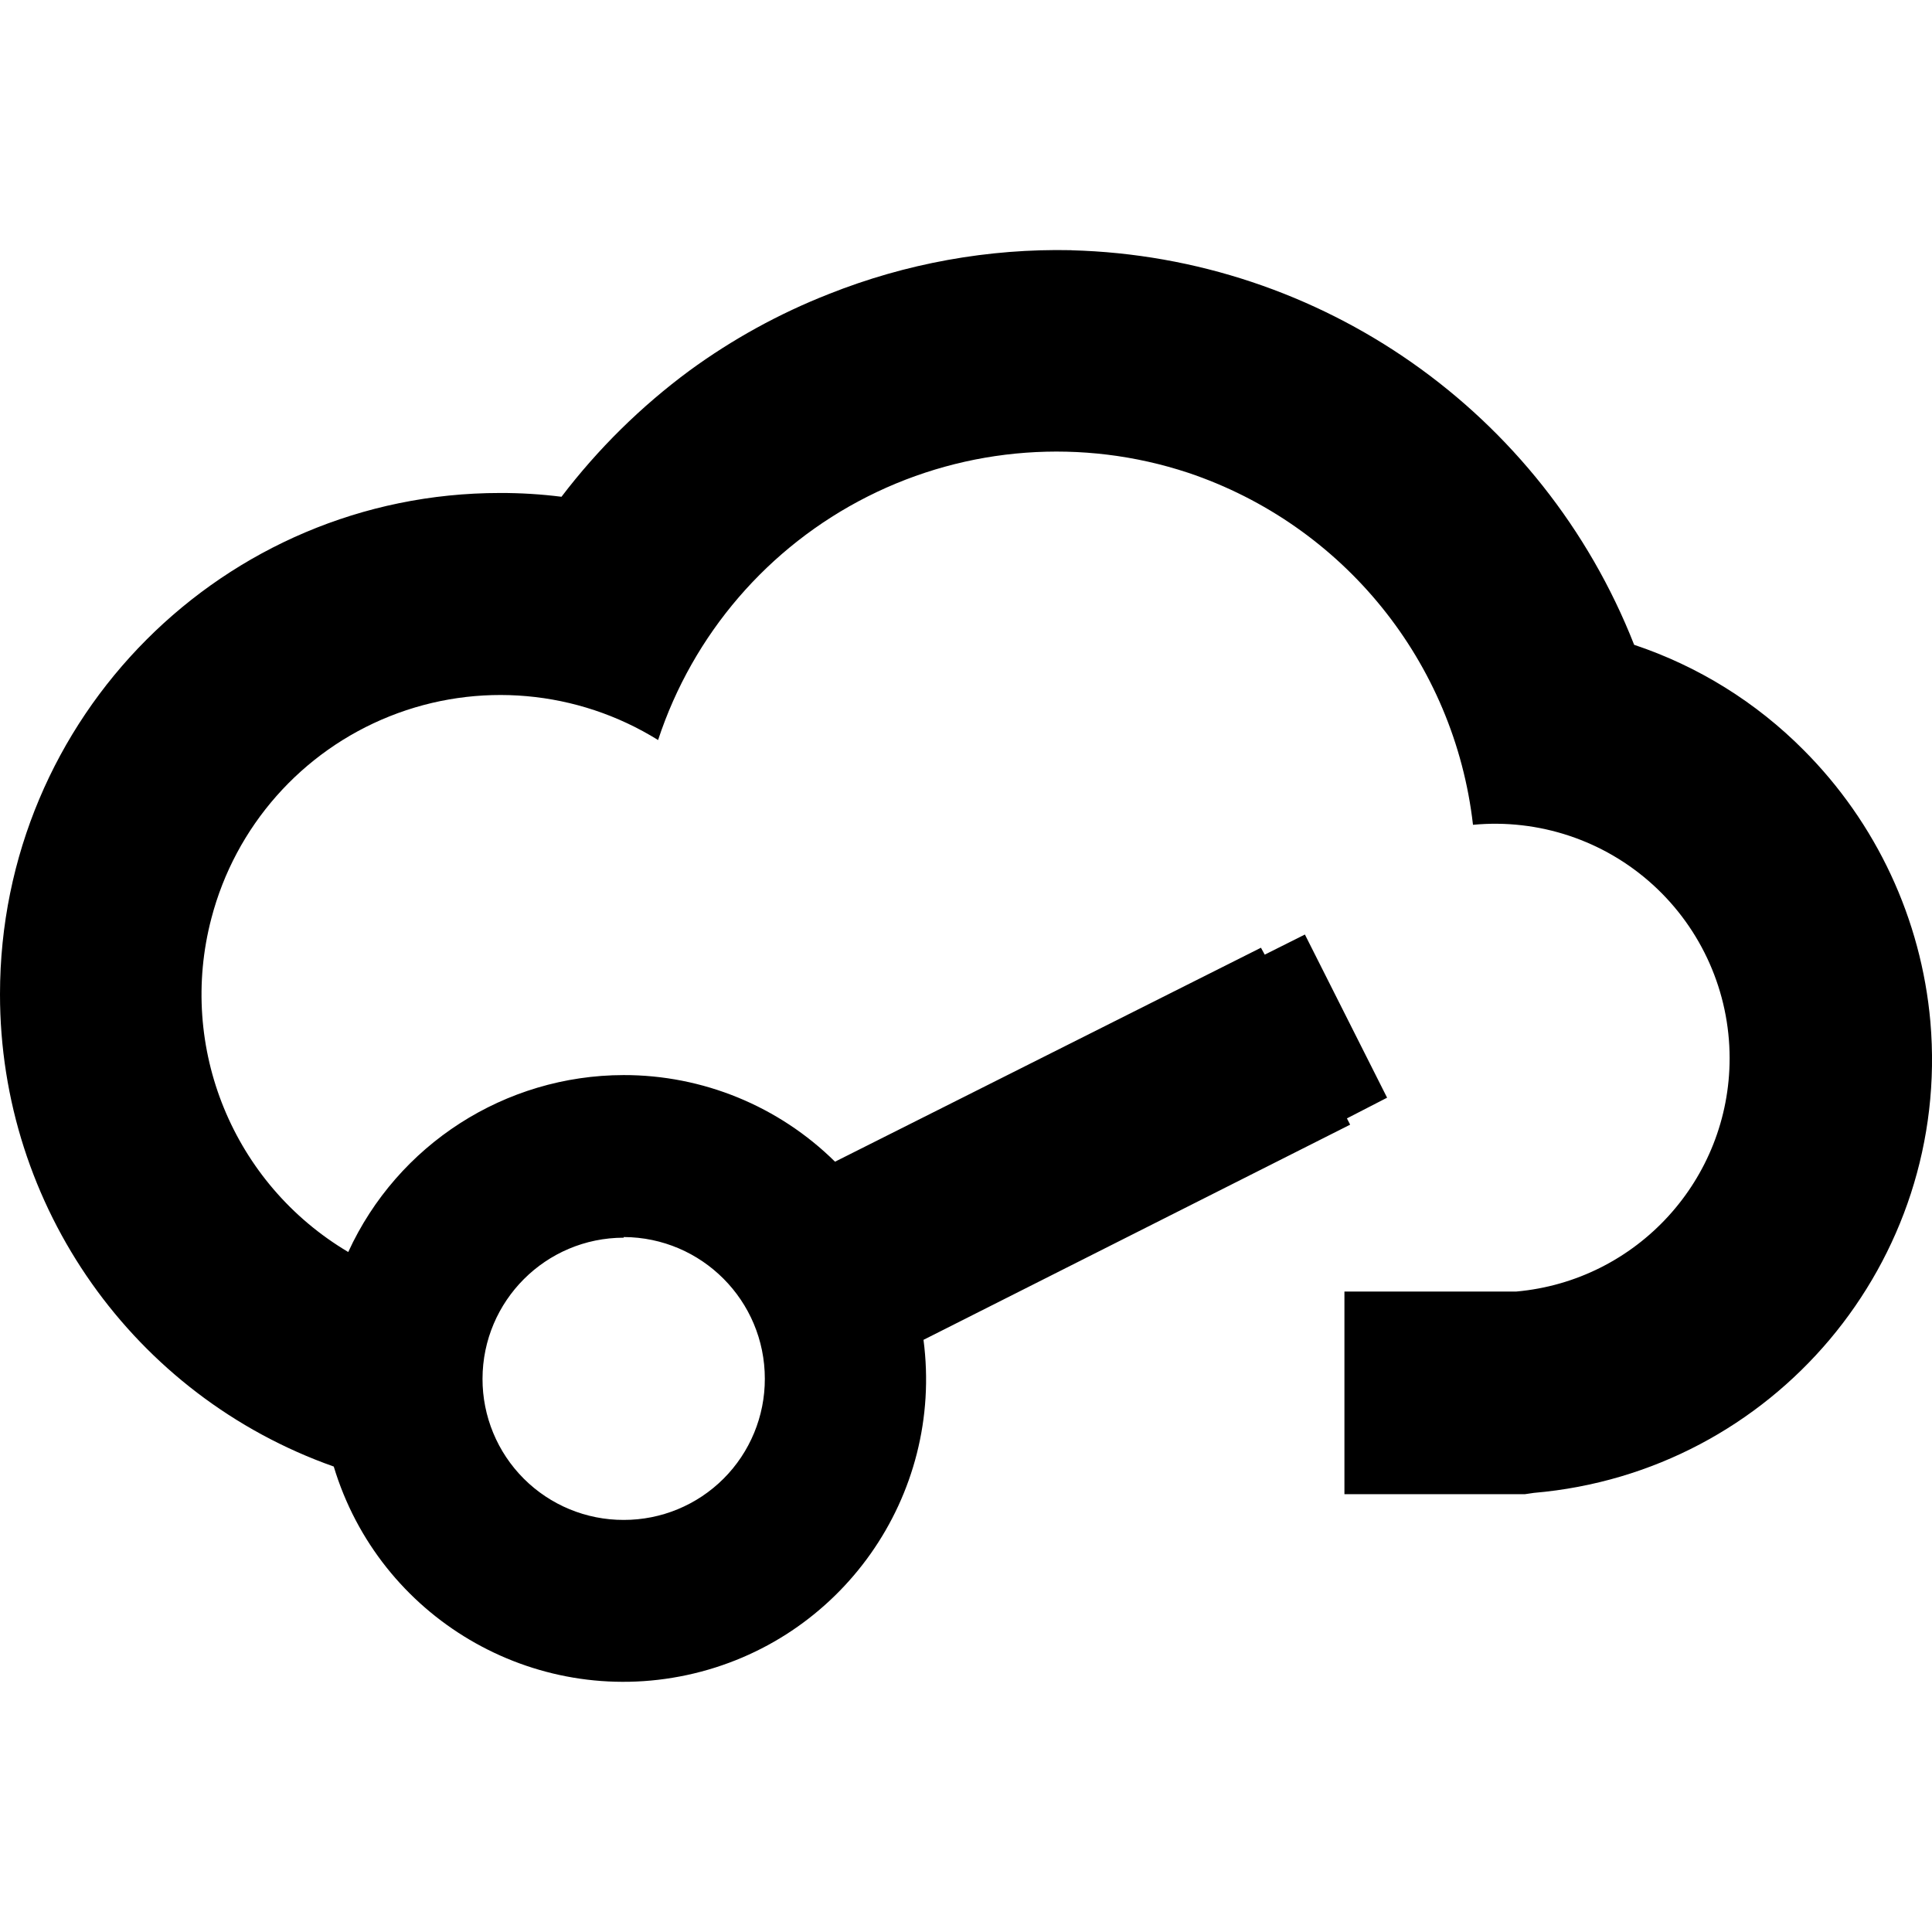
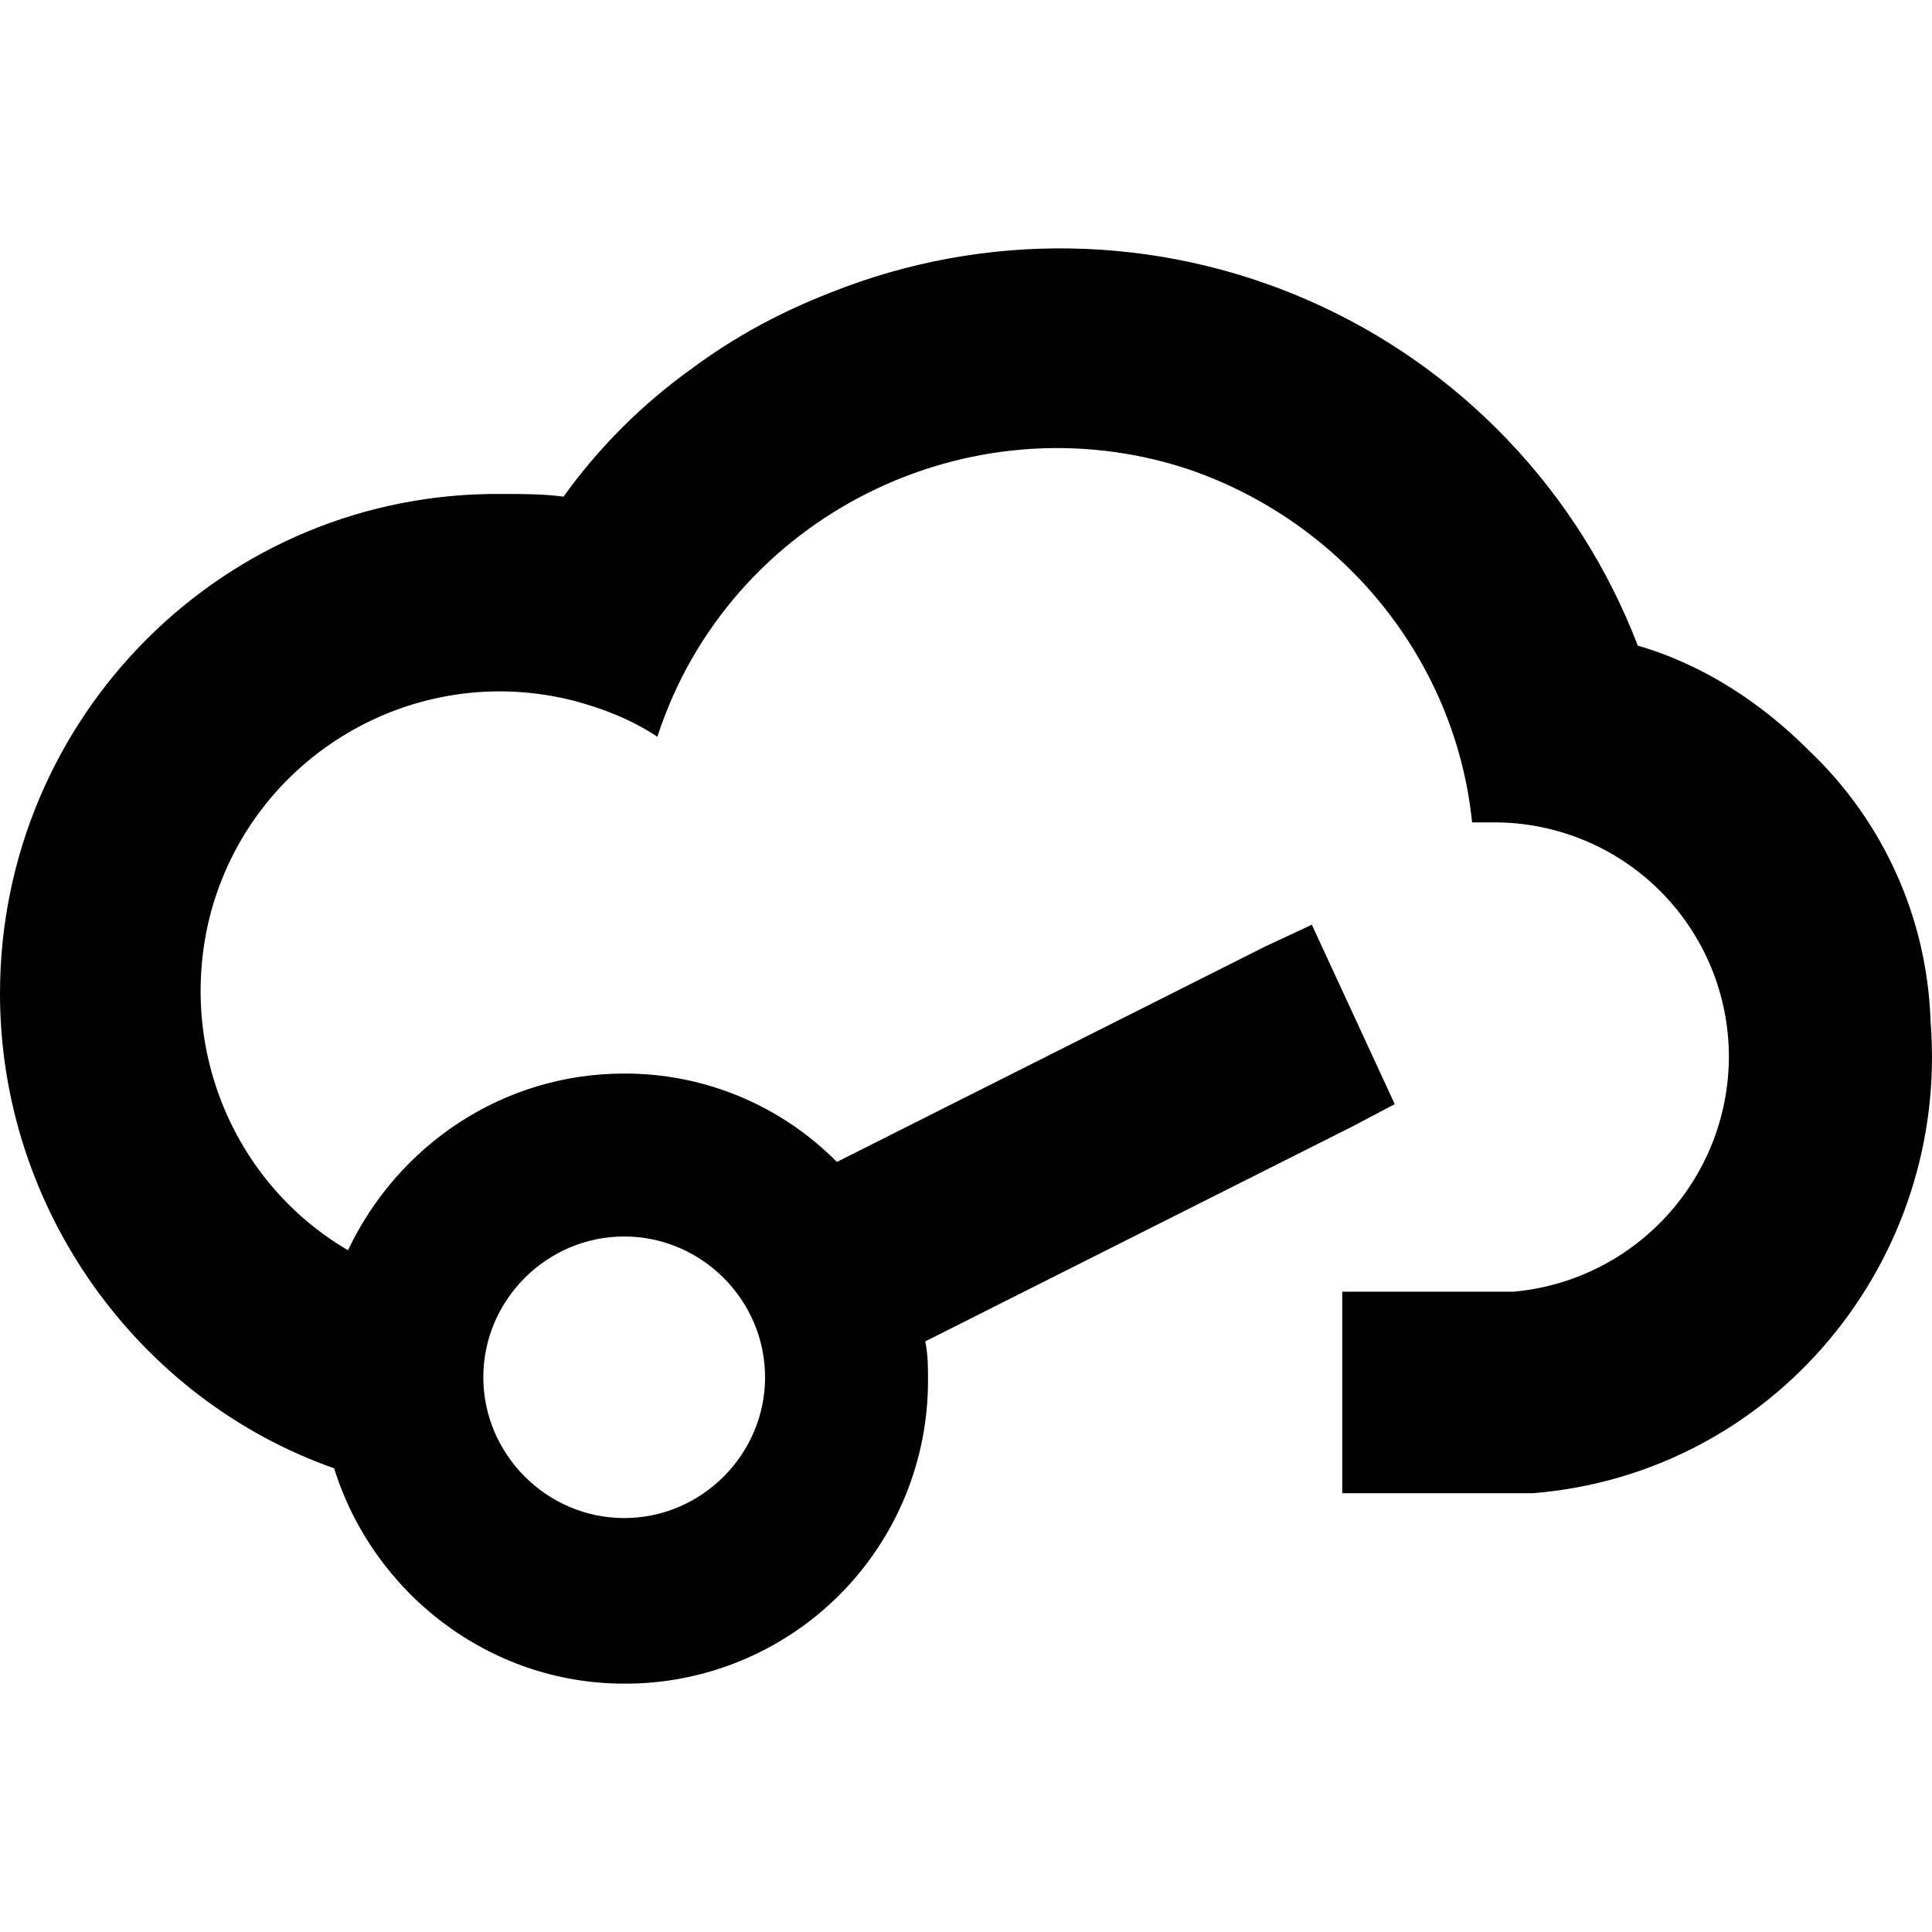
<svg xmlns="http://www.w3.org/2000/svg" viewBox="0 0 24 24">
-   <path d="M13.31 3.108a7.7 7.7 0 0 0-3.015.545 7.7 7.7 0 0 0-1.73.951 7.9 7.9 0 0 0-1.59 1.567 6 6 0 0 0-.764-.047C2.78 6.124 0 8.91 0 12.35a6.22 6.22 0 0 0 4.146 5.868 3.759 3.759 0 0 0 7.326-1.574l5.3-2.673-.04-.078.499-.257-1.021-2.027-.499.25-.047-.086-5.291 2.658a3.73 3.73 0 0 0-2.627-1.076 3.77 3.77 0 0 0-3.42 2.198 3.72 3.72 0 0 1-1.7-4.146 3.71 3.71 0 0 1 5.549-2.214 5.21 5.21 0 0 1 6.585-3.32 5.24 5.24 0 0 1 3.538 4.373 2.913 2.913 0 0 1 3.188 2.899 2.91 2.91 0 0 1-2.65 2.899h-2.135v2.517h2.244l.11-.016a5.407 5.407 0 0 0 4.925-5.852 5.46 5.46 0 0 0-1.574-3.375A5.36 5.36 0 0 0 20.3 8.01a7.73 7.73 0 0 0-6.99-4.901ZM7.748 15.367a1.76 1.76 0 0 1 1.753 1.761 1.75 1.75 0 0 1-1.753 1.753 1.75 1.75 0 0 1-1.754-1.753 1.756 1.756 0 0 1 1.754-1.753Z" />
+   <path d="M7.754 15.36c.96 0 1.75.788 1.75 1.749 0 .96-.79 1.749-1.75 1.749s-1.75-.79-1.75-1.75.79-1.748 1.75-1.748m12.591-7.34a7.683 7.683 0 0 0-10.018-4.389c-.618.24-1.2.549-1.75.96A6.9 6.9 0 0 0 7 6.17c-.24-.034-.515-.034-.755-.034C2.78 6.1 0 8.912 0 12.342c0 2.675 1.715 5.041 4.151 5.898.48 1.544 1.922 2.675 3.603 2.675a3.76 3.76 0 0 0 3.774-3.772c0-.172 0-.309-.034-.48l5.317-2.675.515-.272-1.03-2.229-.582.272-5.318 2.675a3.7 3.7 0 0 0-2.642-1.098c-1.51 0-2.813.892-3.431 2.195-1.407-.823-2.127-2.503-1.716-4.15a3.72 3.72 0 0 1 4.53-2.674c.377.102.72.24 1.029.445.892-2.743 3.876-4.218 6.587-3.326 1.921.651 3.328 2.366 3.534 4.39h.274a2.913 2.913 0 0 1 2.916 2.915 2.94 2.94 0 0 1-2.676 2.915h-2.127v2.503h2.368c2.984-.24 5.18-2.88 4.94-5.864a4.85 4.85 0 0 0-1.51-3.361C21.89 8.74 21.17 8.26 20.345 8.02" />
</svg>
